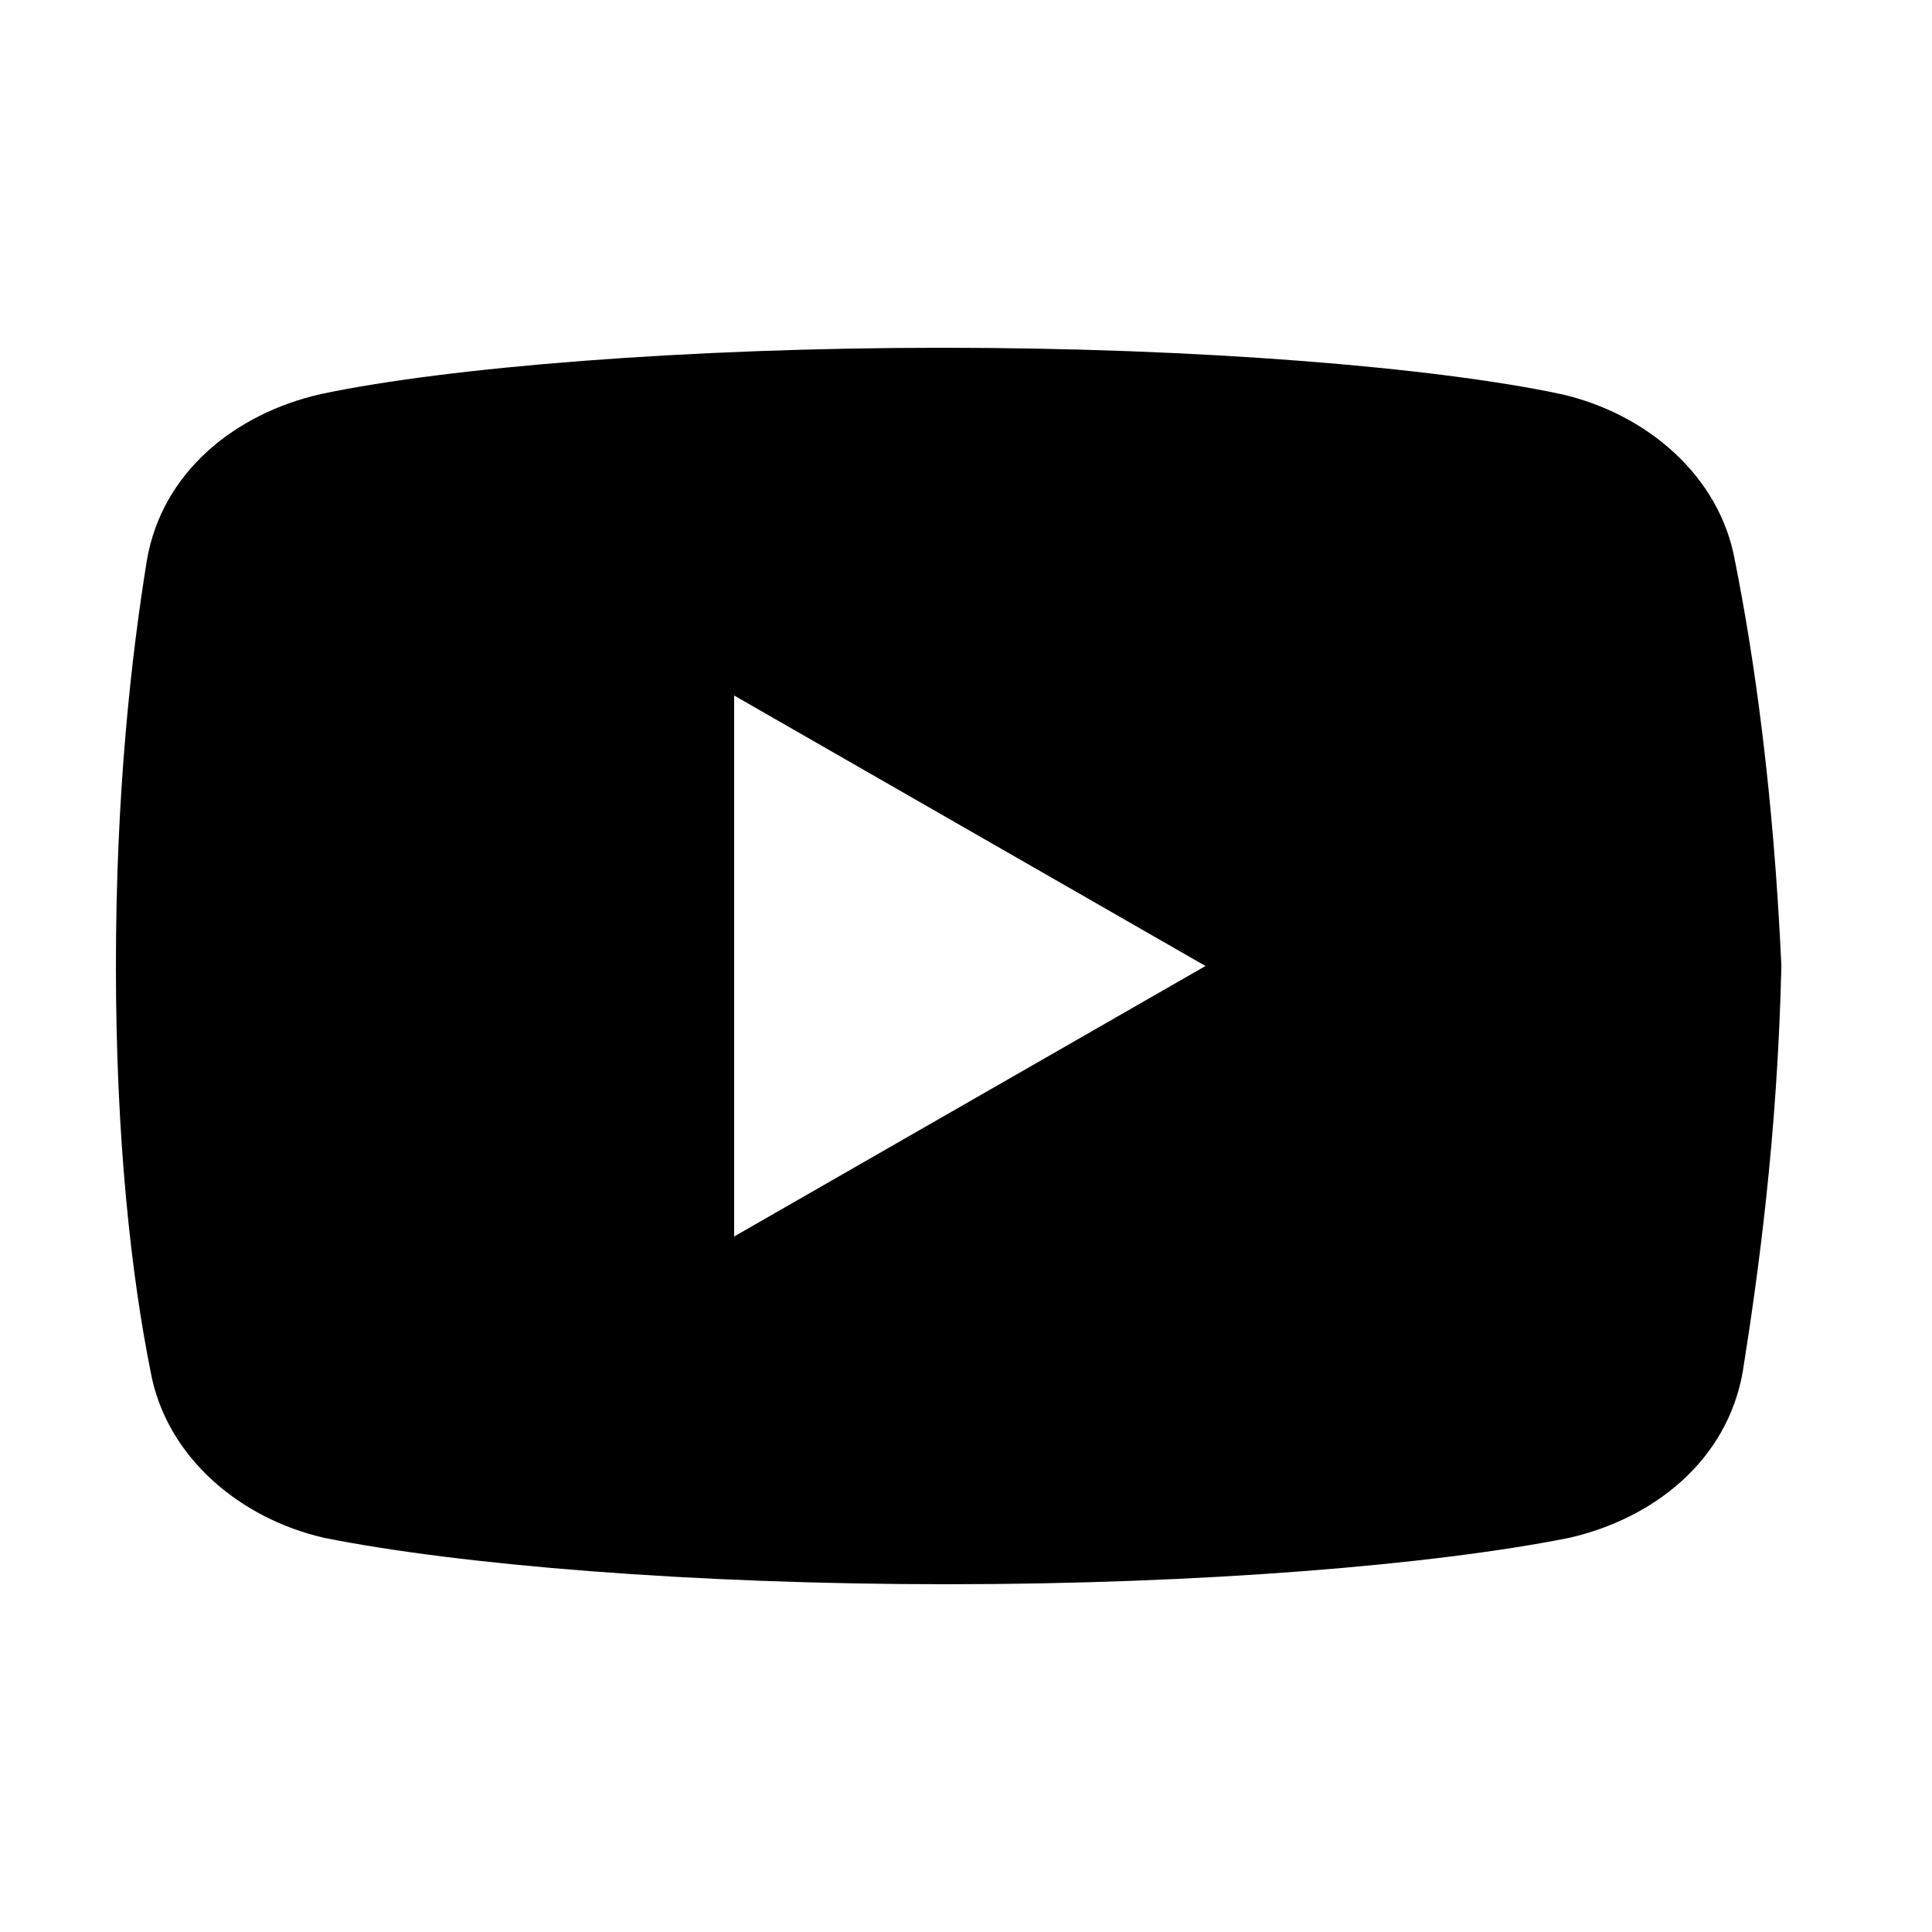
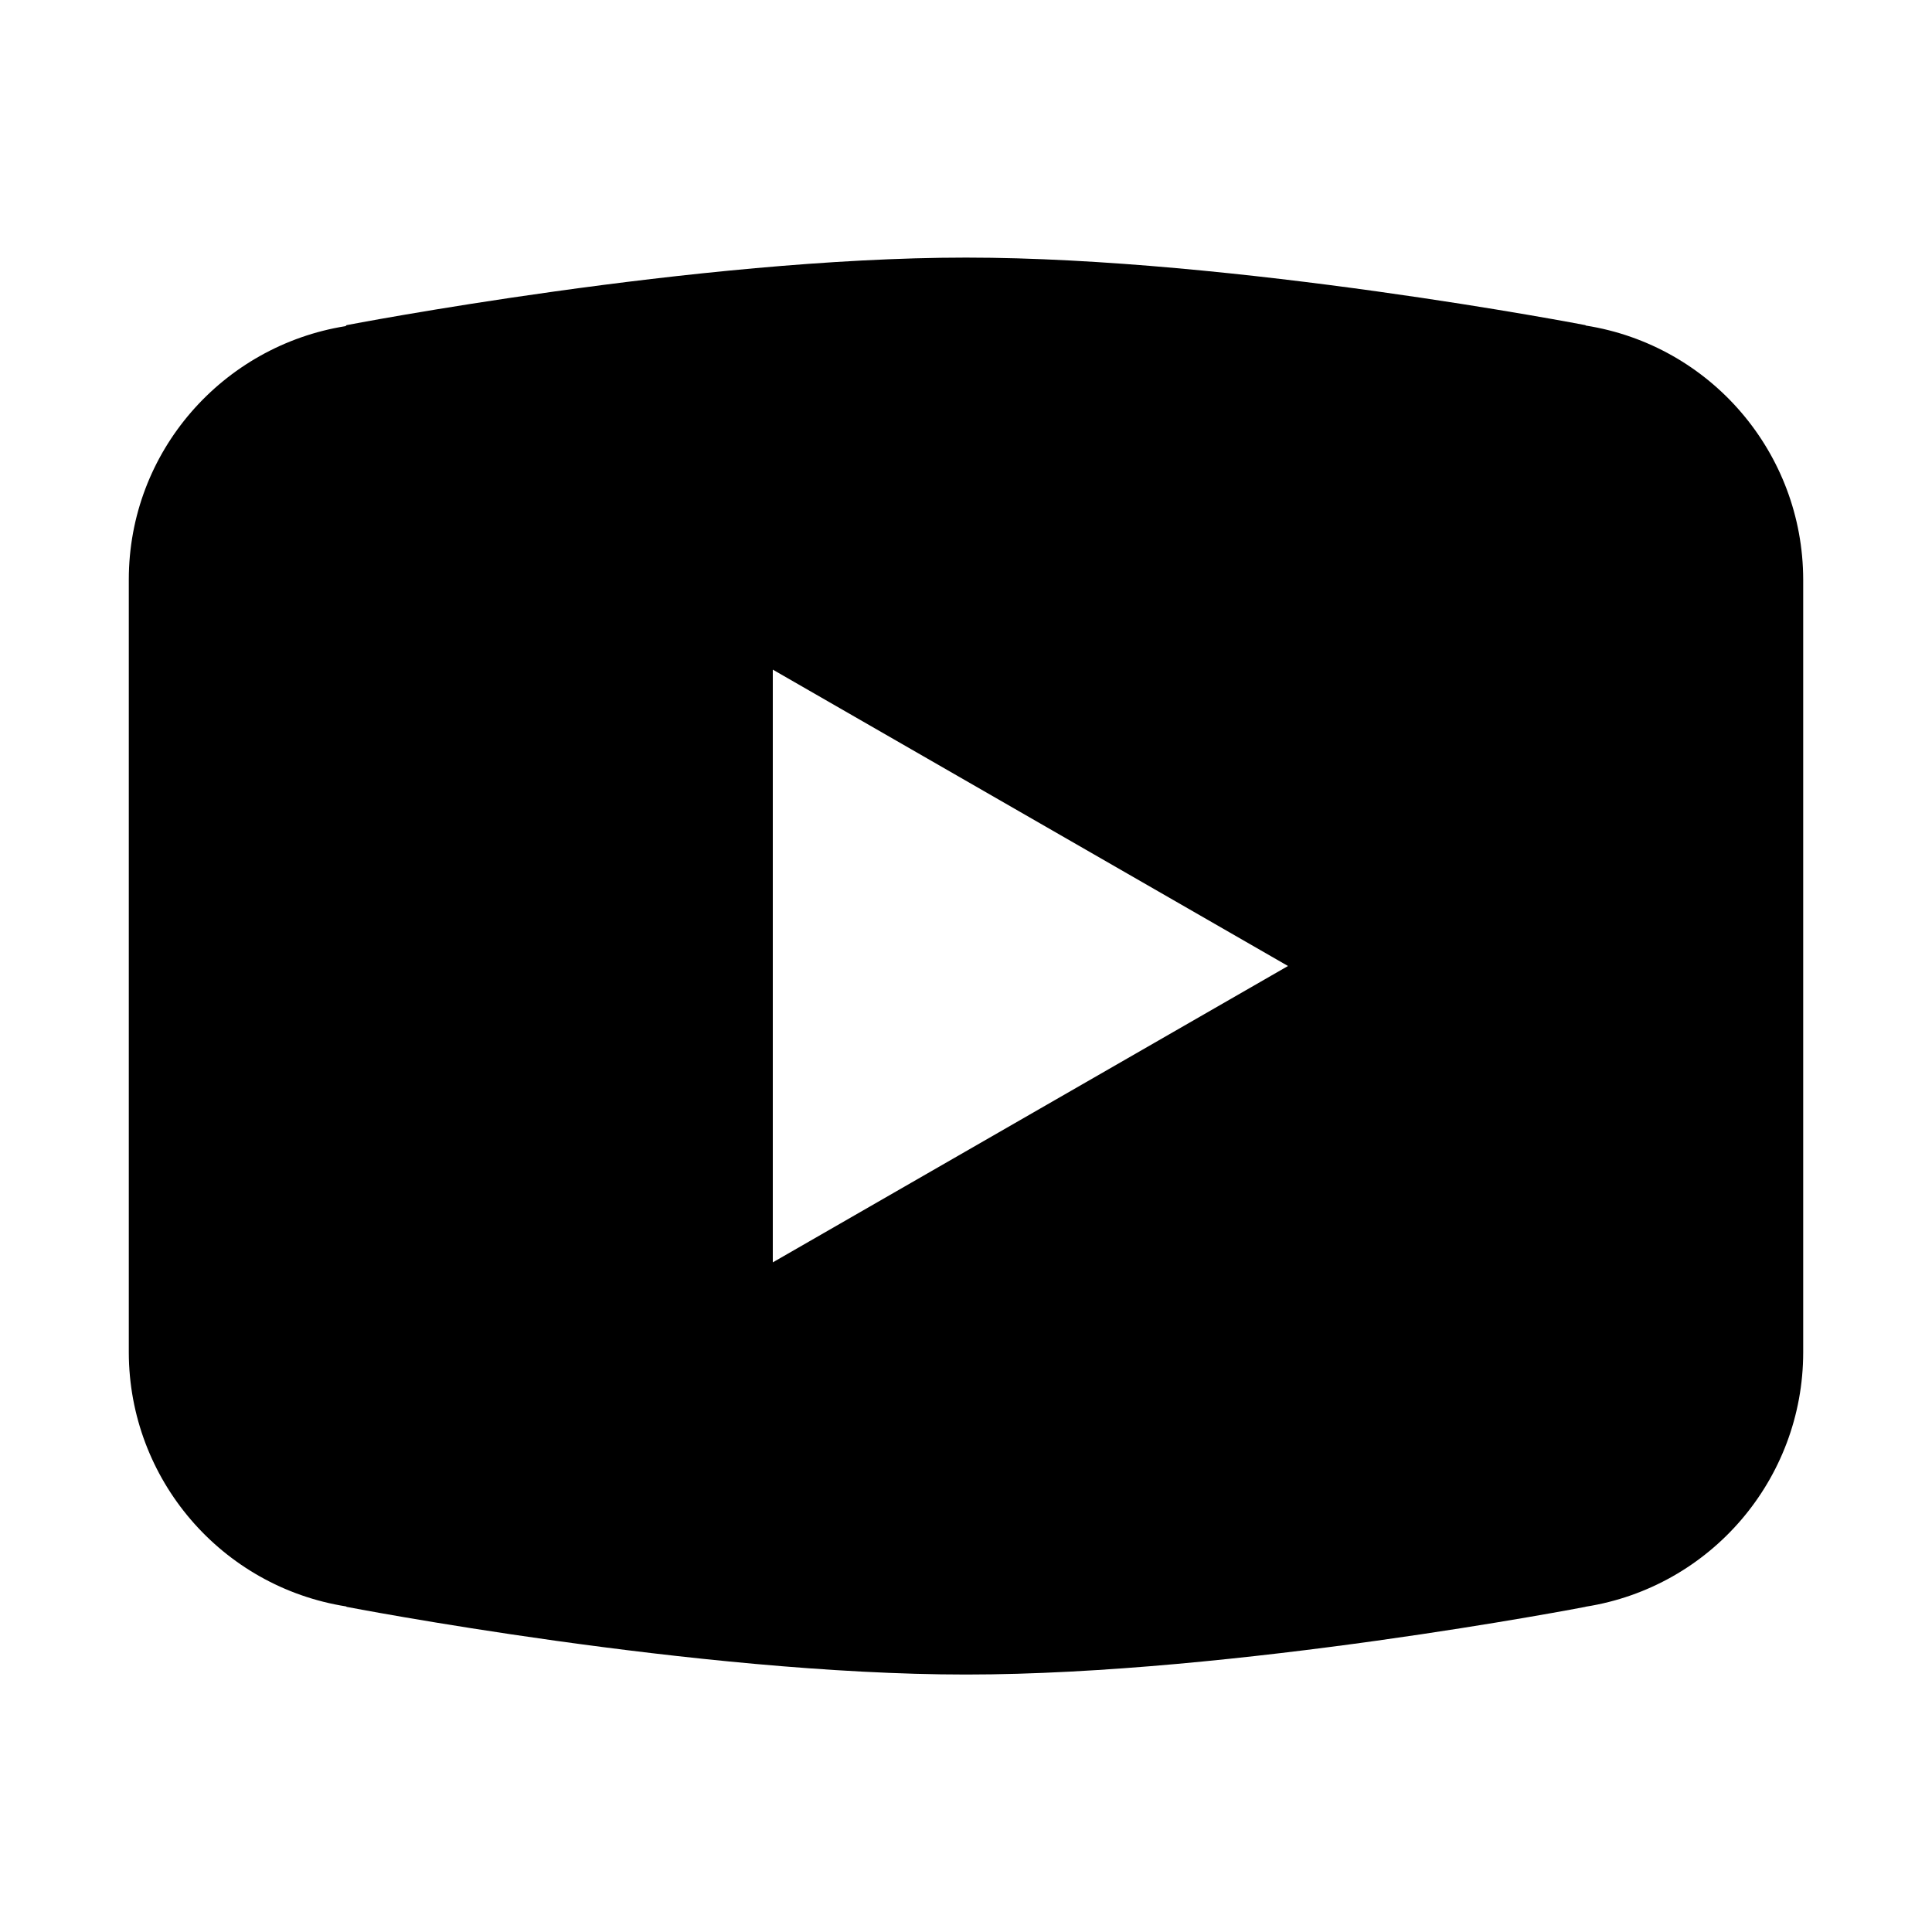
- <svg xmlns="http://www.w3.org/2000/svg" viewBox="0 0 50 50" width="50px" height="50px">
-   <path d="M 44.898 14.5 C 44.5 12.301 42.602 10.699 40.398 10.199 C 37.102 9.5 31 9 24.398 9 C 17.801 9 11.602 9.5 8.301 10.199 C 6.102 10.699 4.199 12.199 3.801 14.5 C 3.398 17 3 20.5 3 25 C 3 29.5 3.398 33 3.898 35.5 C 4.301 37.699 6.199 39.301 8.398 39.801 C 11.898 40.5 17.898 41 24.5 41 C 31.102 41 37.102 40.5 40.602 39.801 C 42.801 39.301 44.699 37.801 45.102 35.5 C 45.5 33 46 29.398 46.102 25 C 45.898 20.5 45.398 17 44.898 14.5 Z M 19 32 L 19 18 L 31.199 25 Z" />
+ <svg xmlns="http://www.w3.org/2000/svg" viewBox="0 0 30 30" width="30px" height="30px">
+   <path d="M 15 4 C 10.814 4 5.381 5.049 5.381 5.049 L 5.367 5.064 C 3.461 5.369 2 7.008 2 9 L 2 15 L 2 15.002 L 2 21 L 2 21.002 A 4 4 0 0 0 5.377 24.945 L 5.381 24.951 C 5.381 24.951 10.814 26.002 15 26.002 C 19.186 26.002 24.619 24.951 24.619 24.951 L 24.621 24.949 A 4 4 0 0 0 28 21.002 L 28 21 L 28 15.002 L 28 15 L 28 9 A 4 4 0 0 0 24.623 5.055 L 24.619 5.049 C 24.619 5.049 19.186 4 15 4 z M 12 10.398 L 20 15 L 12 19.602 L 12 10.398 z" />
</svg>
